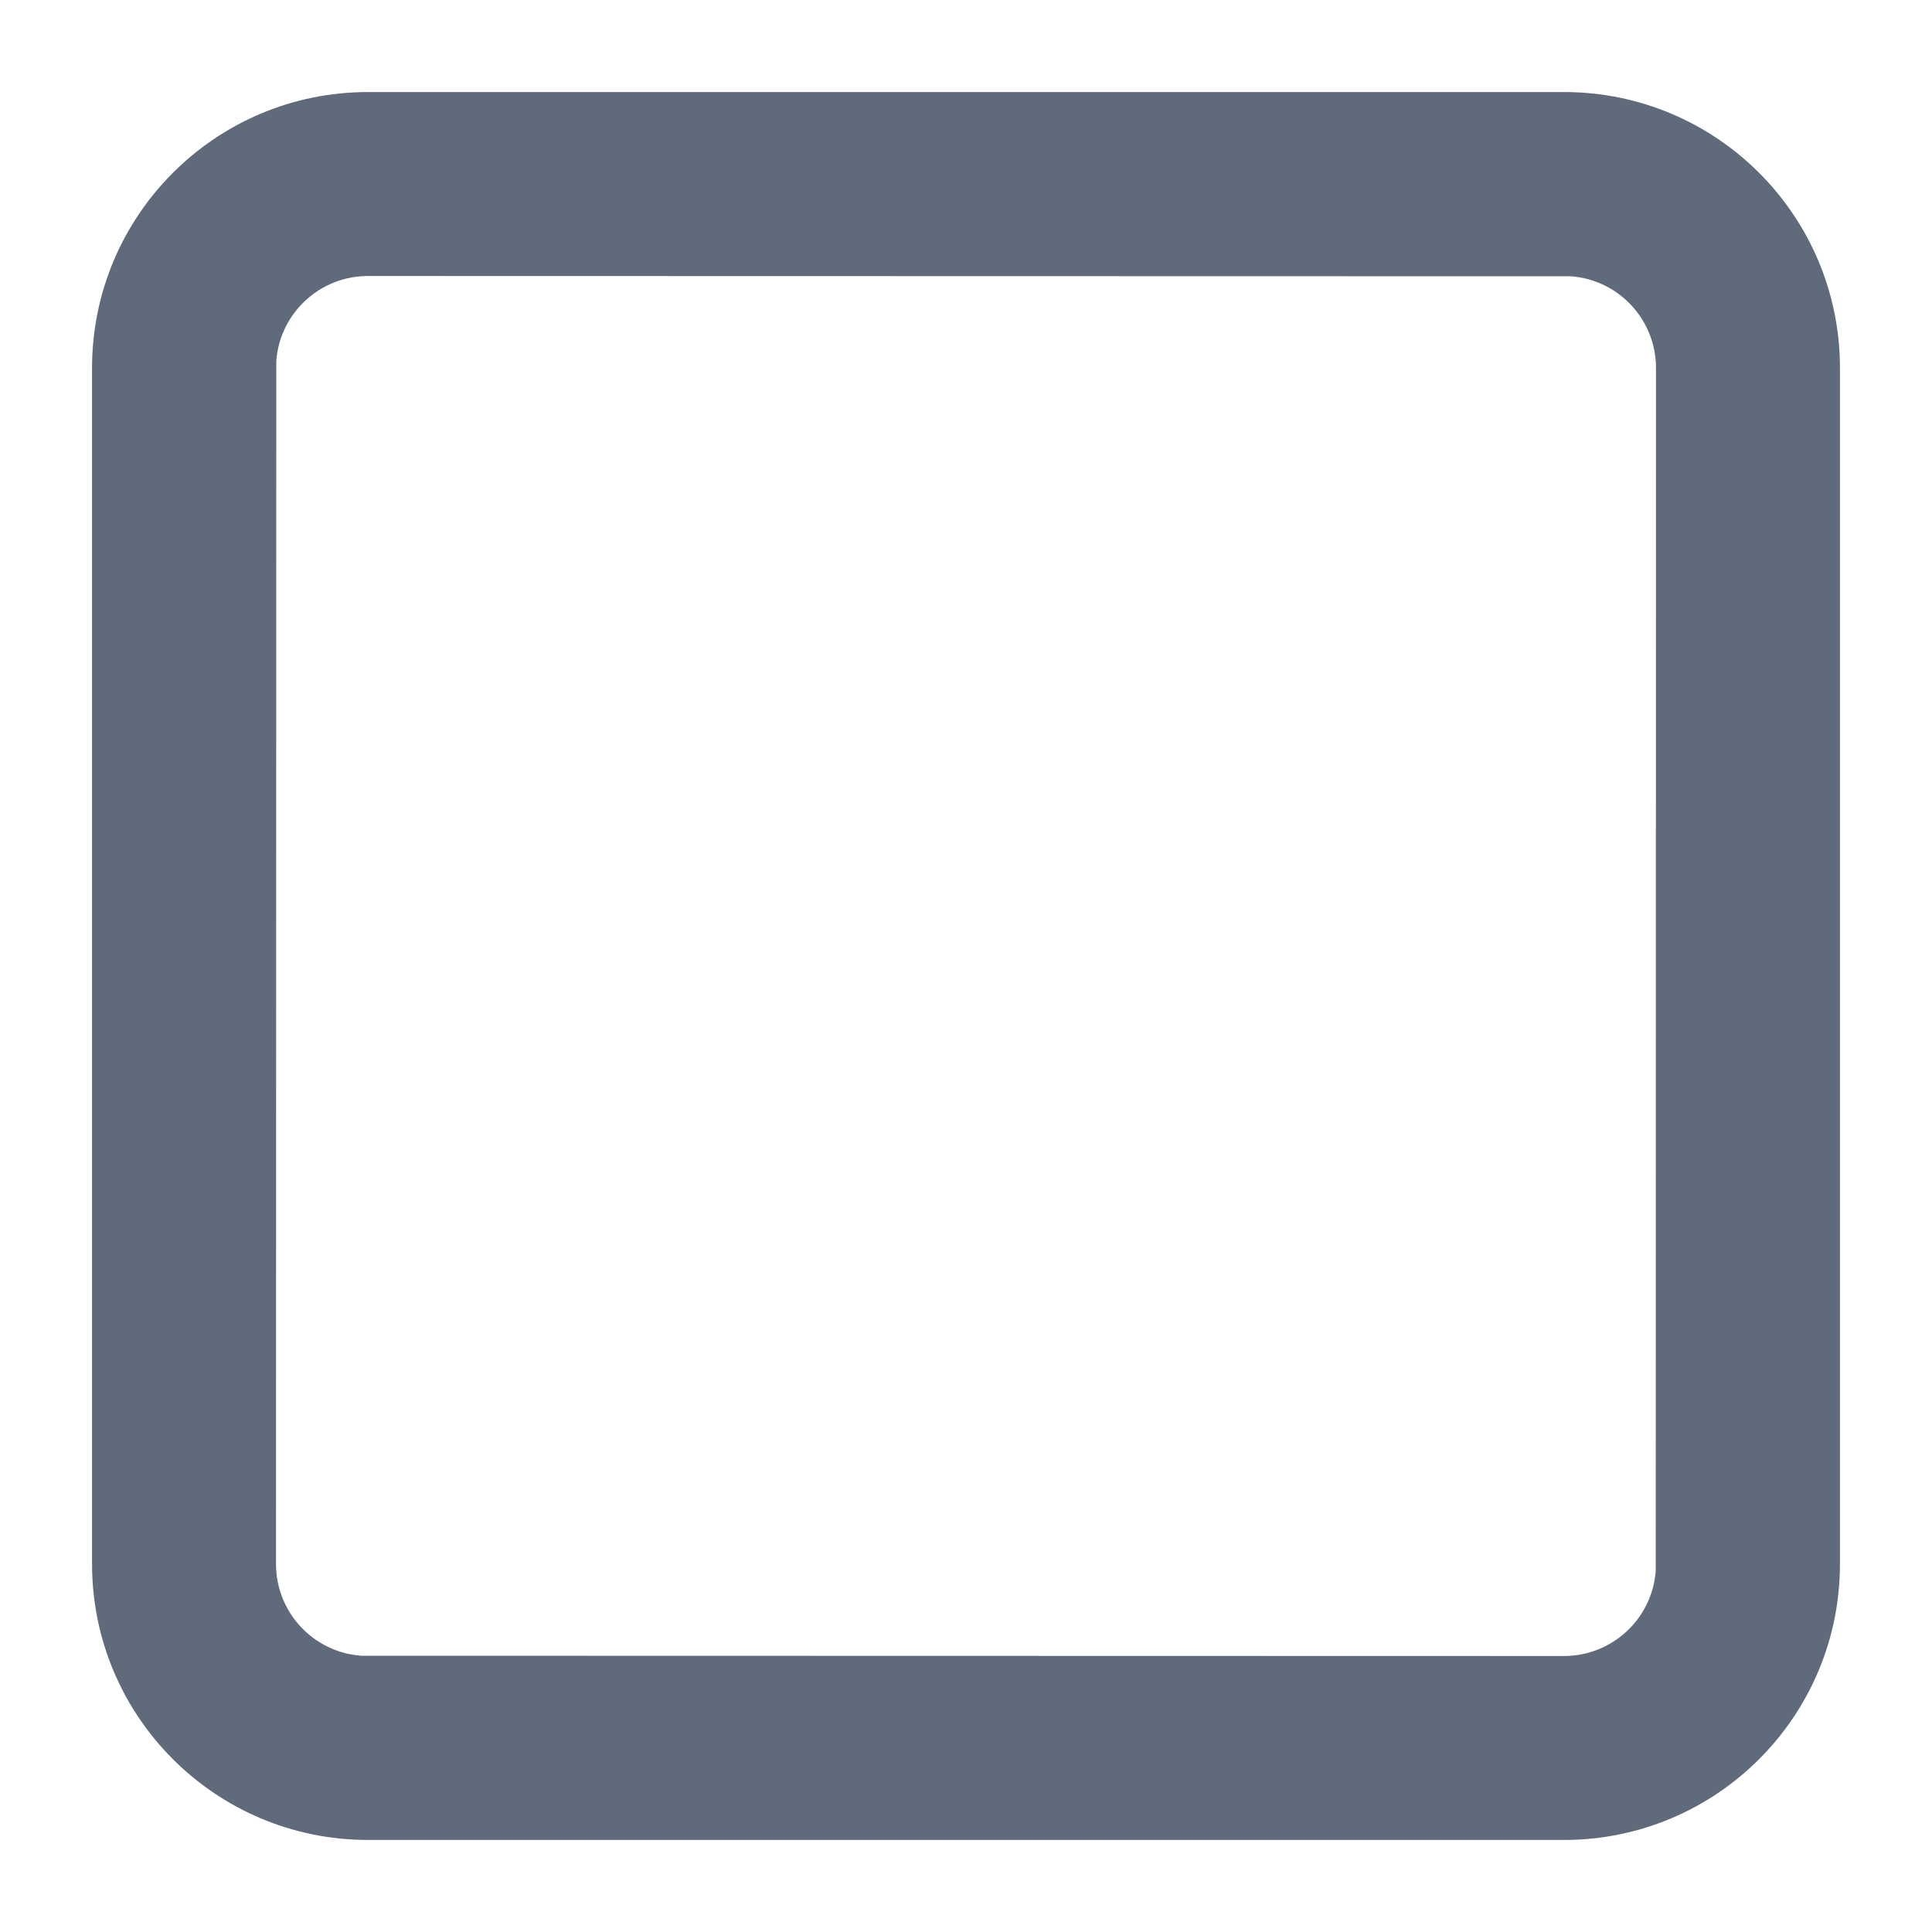
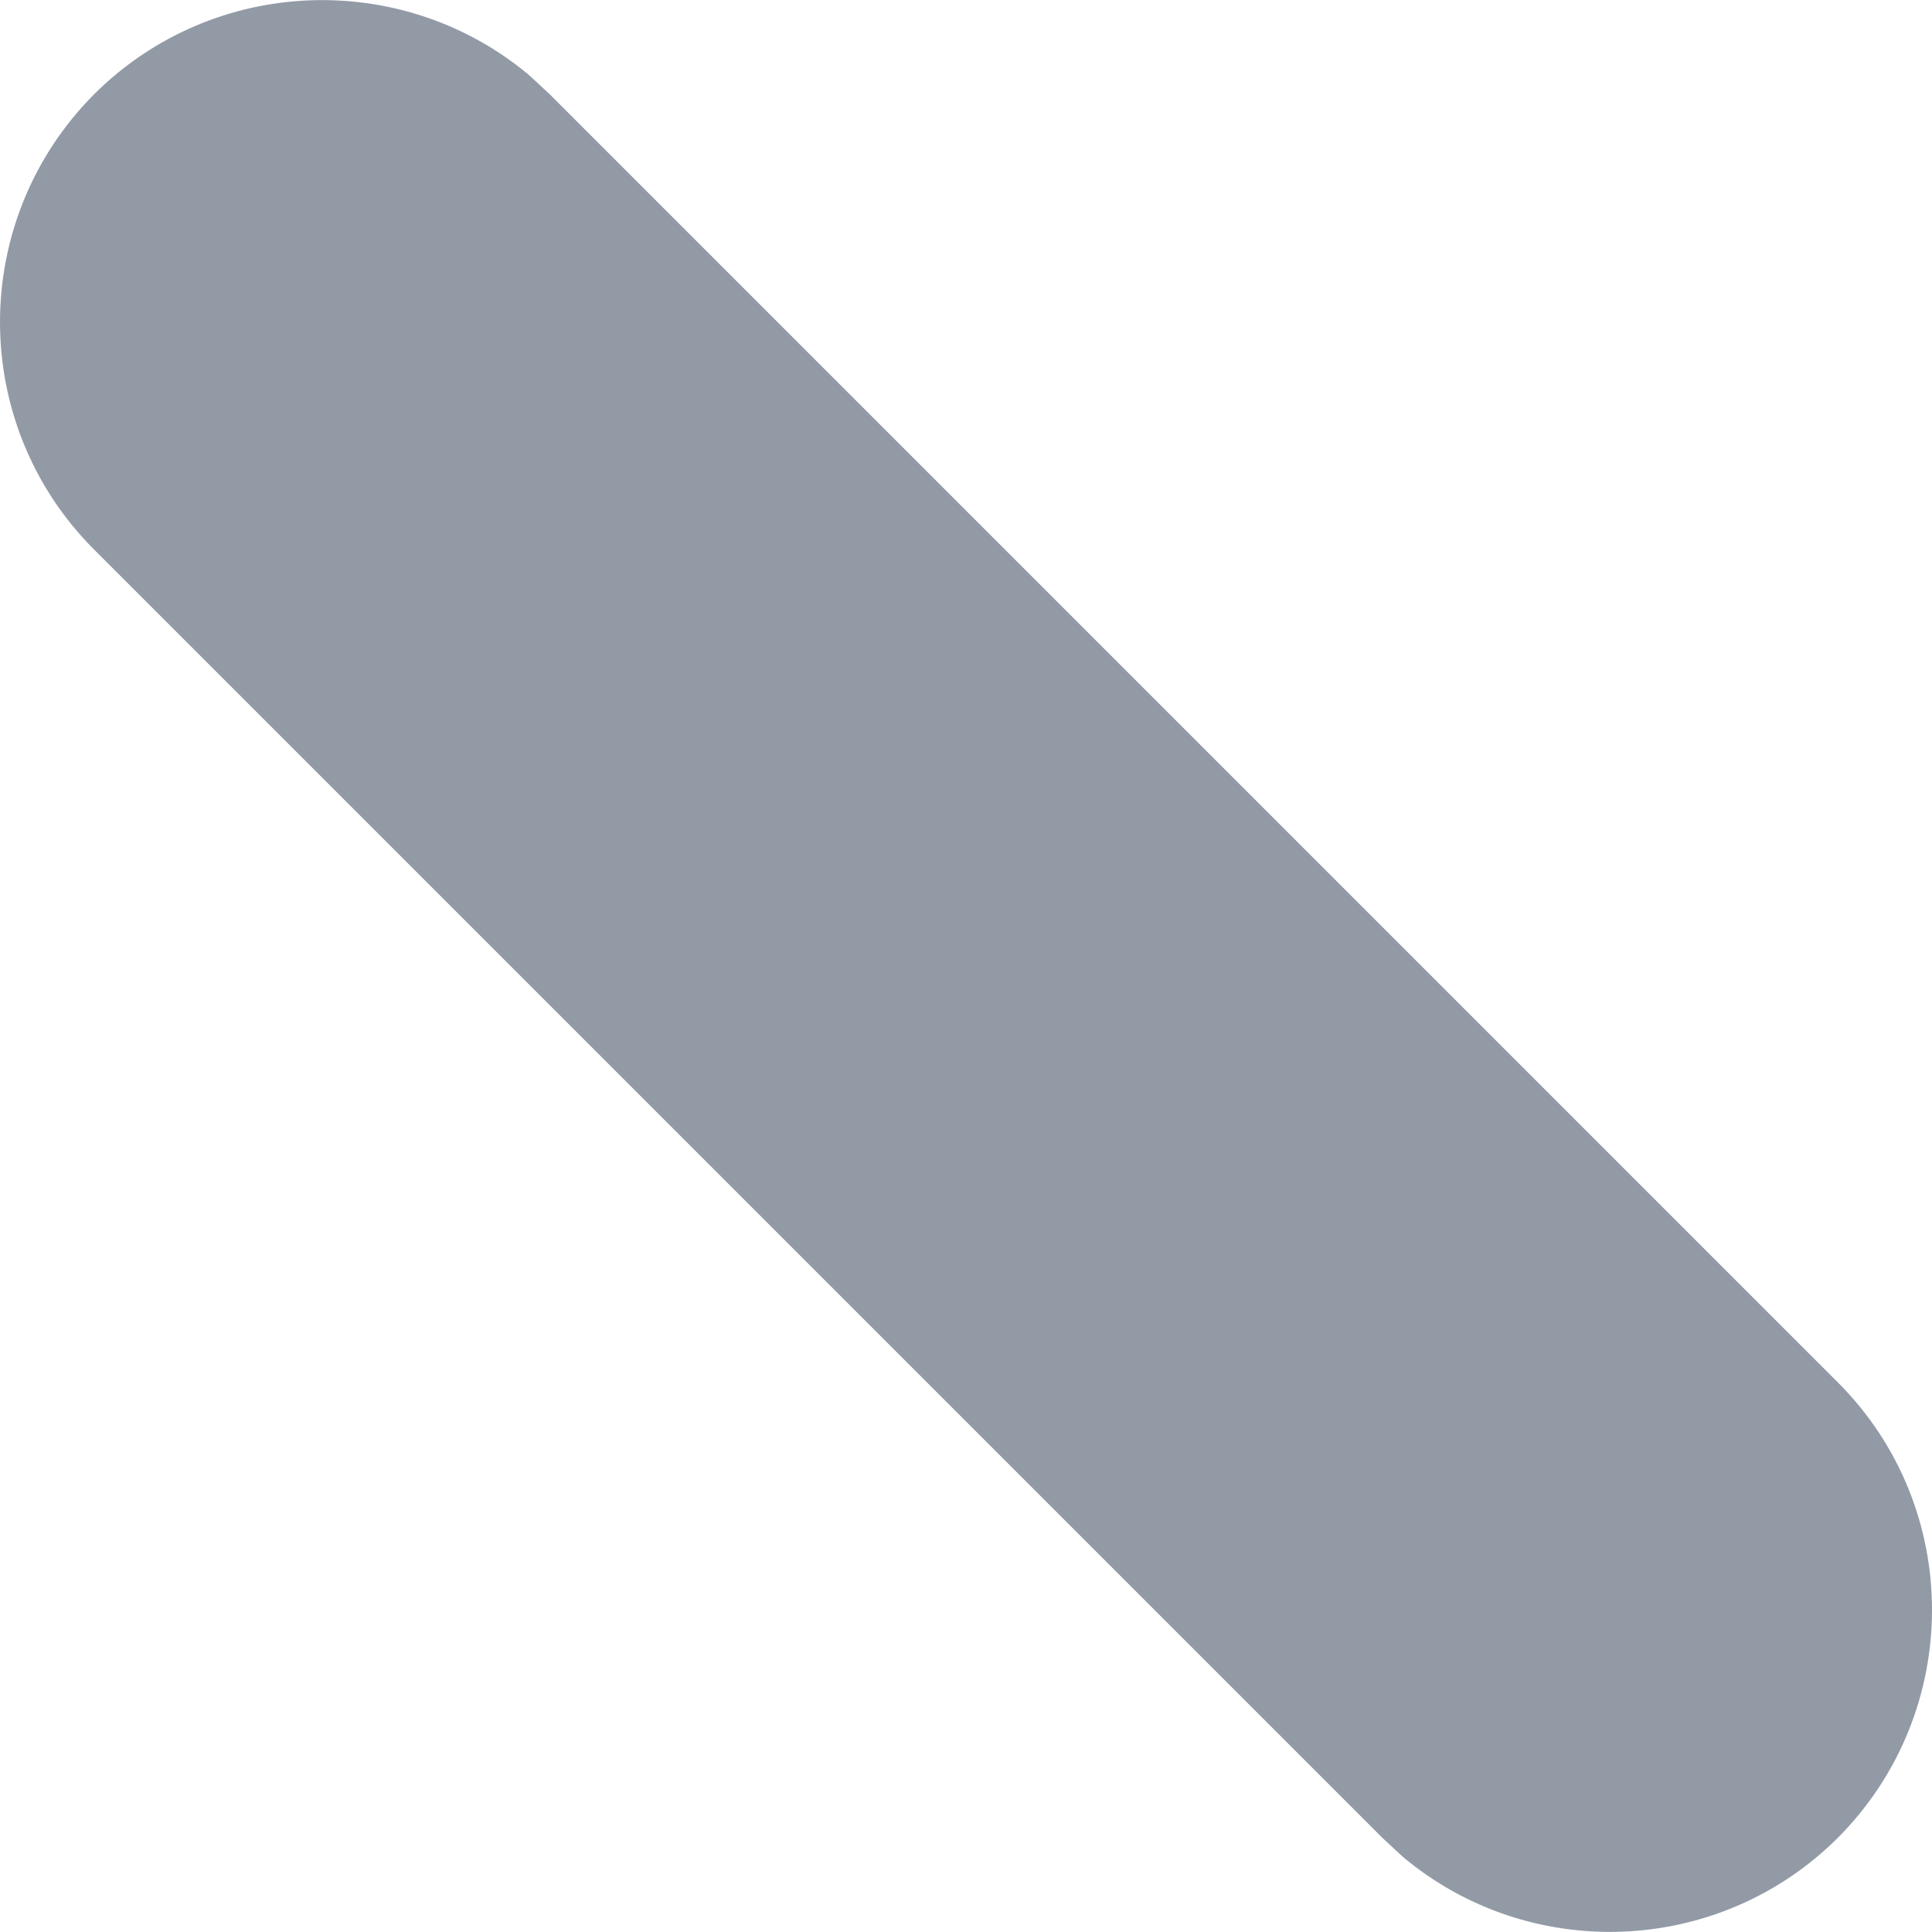
- <svg xmlns="http://www.w3.org/2000/svg" version="1.1" width="14px" height="14px">
-   <g transform="matrix(1 0 0 1 -959 -713 )">
-     <path d="M 0.667 2.667  C 0.667 1.562  1.562 0.667  2.667 0.667  C 2.667 0.667  11.333 0.667  11.333 0.667  C 12.438 0.667  13.333 1.562  13.333 2.667  C 13.333 2.667  13.333 11.333  13.333 11.333  C 13.333 12.438  12.438 13.333  11.333 13.333  C 11.333 13.333  2.667 13.333  2.667 13.333  C 1.562 13.333  0.667 12.438  0.667 11.333  C 0.667 11.333  0.667 2.667  0.667 2.667  Z M 12 2.667  C 12 2.315  11.728 2.027  11.383 2.002  C 11.383 2.002  2.667 2  2.667 2  C 2.315 2  2.027 2.272  2.002 2.617  C 2.002 2.617  2 11.333  2 11.333  C 2 11.685  2.272 11.973  2.617 11.998  C 2.617 11.998  11.333 12  11.333 12  C 11.685 12  11.973 11.728  11.998 11.383  C 11.998 11.383  12 2.667  12 2.667  Z " fill-rule="nonzero" fill="#5f6a7a" stroke="none" transform="matrix(1 0 0 1 959 713 )" />
+ <svg xmlns="http://www.w3.org/2000/svg" version="1.1" width="4px" height="4px">
+   <g transform="matrix(1 0 0 1 -35 -311 )">
+     <path d="M 0.195 1.138  C -0.065 0.878  -0.065 0.456  0.195 0.195  C 0.442 -0.051  0.834 -0.064  1.096 0.156  C 1.096 0.156  1.138 0.195  1.138 0.195  C 1.138 0.195  3.805 2.862  3.805 2.862  C 4.065 3.122  4.065 3.544  3.805 3.805  C 3.558 4.051  3.166 4.064  2.904 3.844  C 2.904 3.844  2.862 3.805  2.862 3.805  C 2.862 3.805  0.195 1.138  0.195 1.138  Z " fill-rule="nonzero" fill="#929aa6" stroke="none" transform="matrix(1 0 0 1 35 311 )" />
  </g>
</svg>
